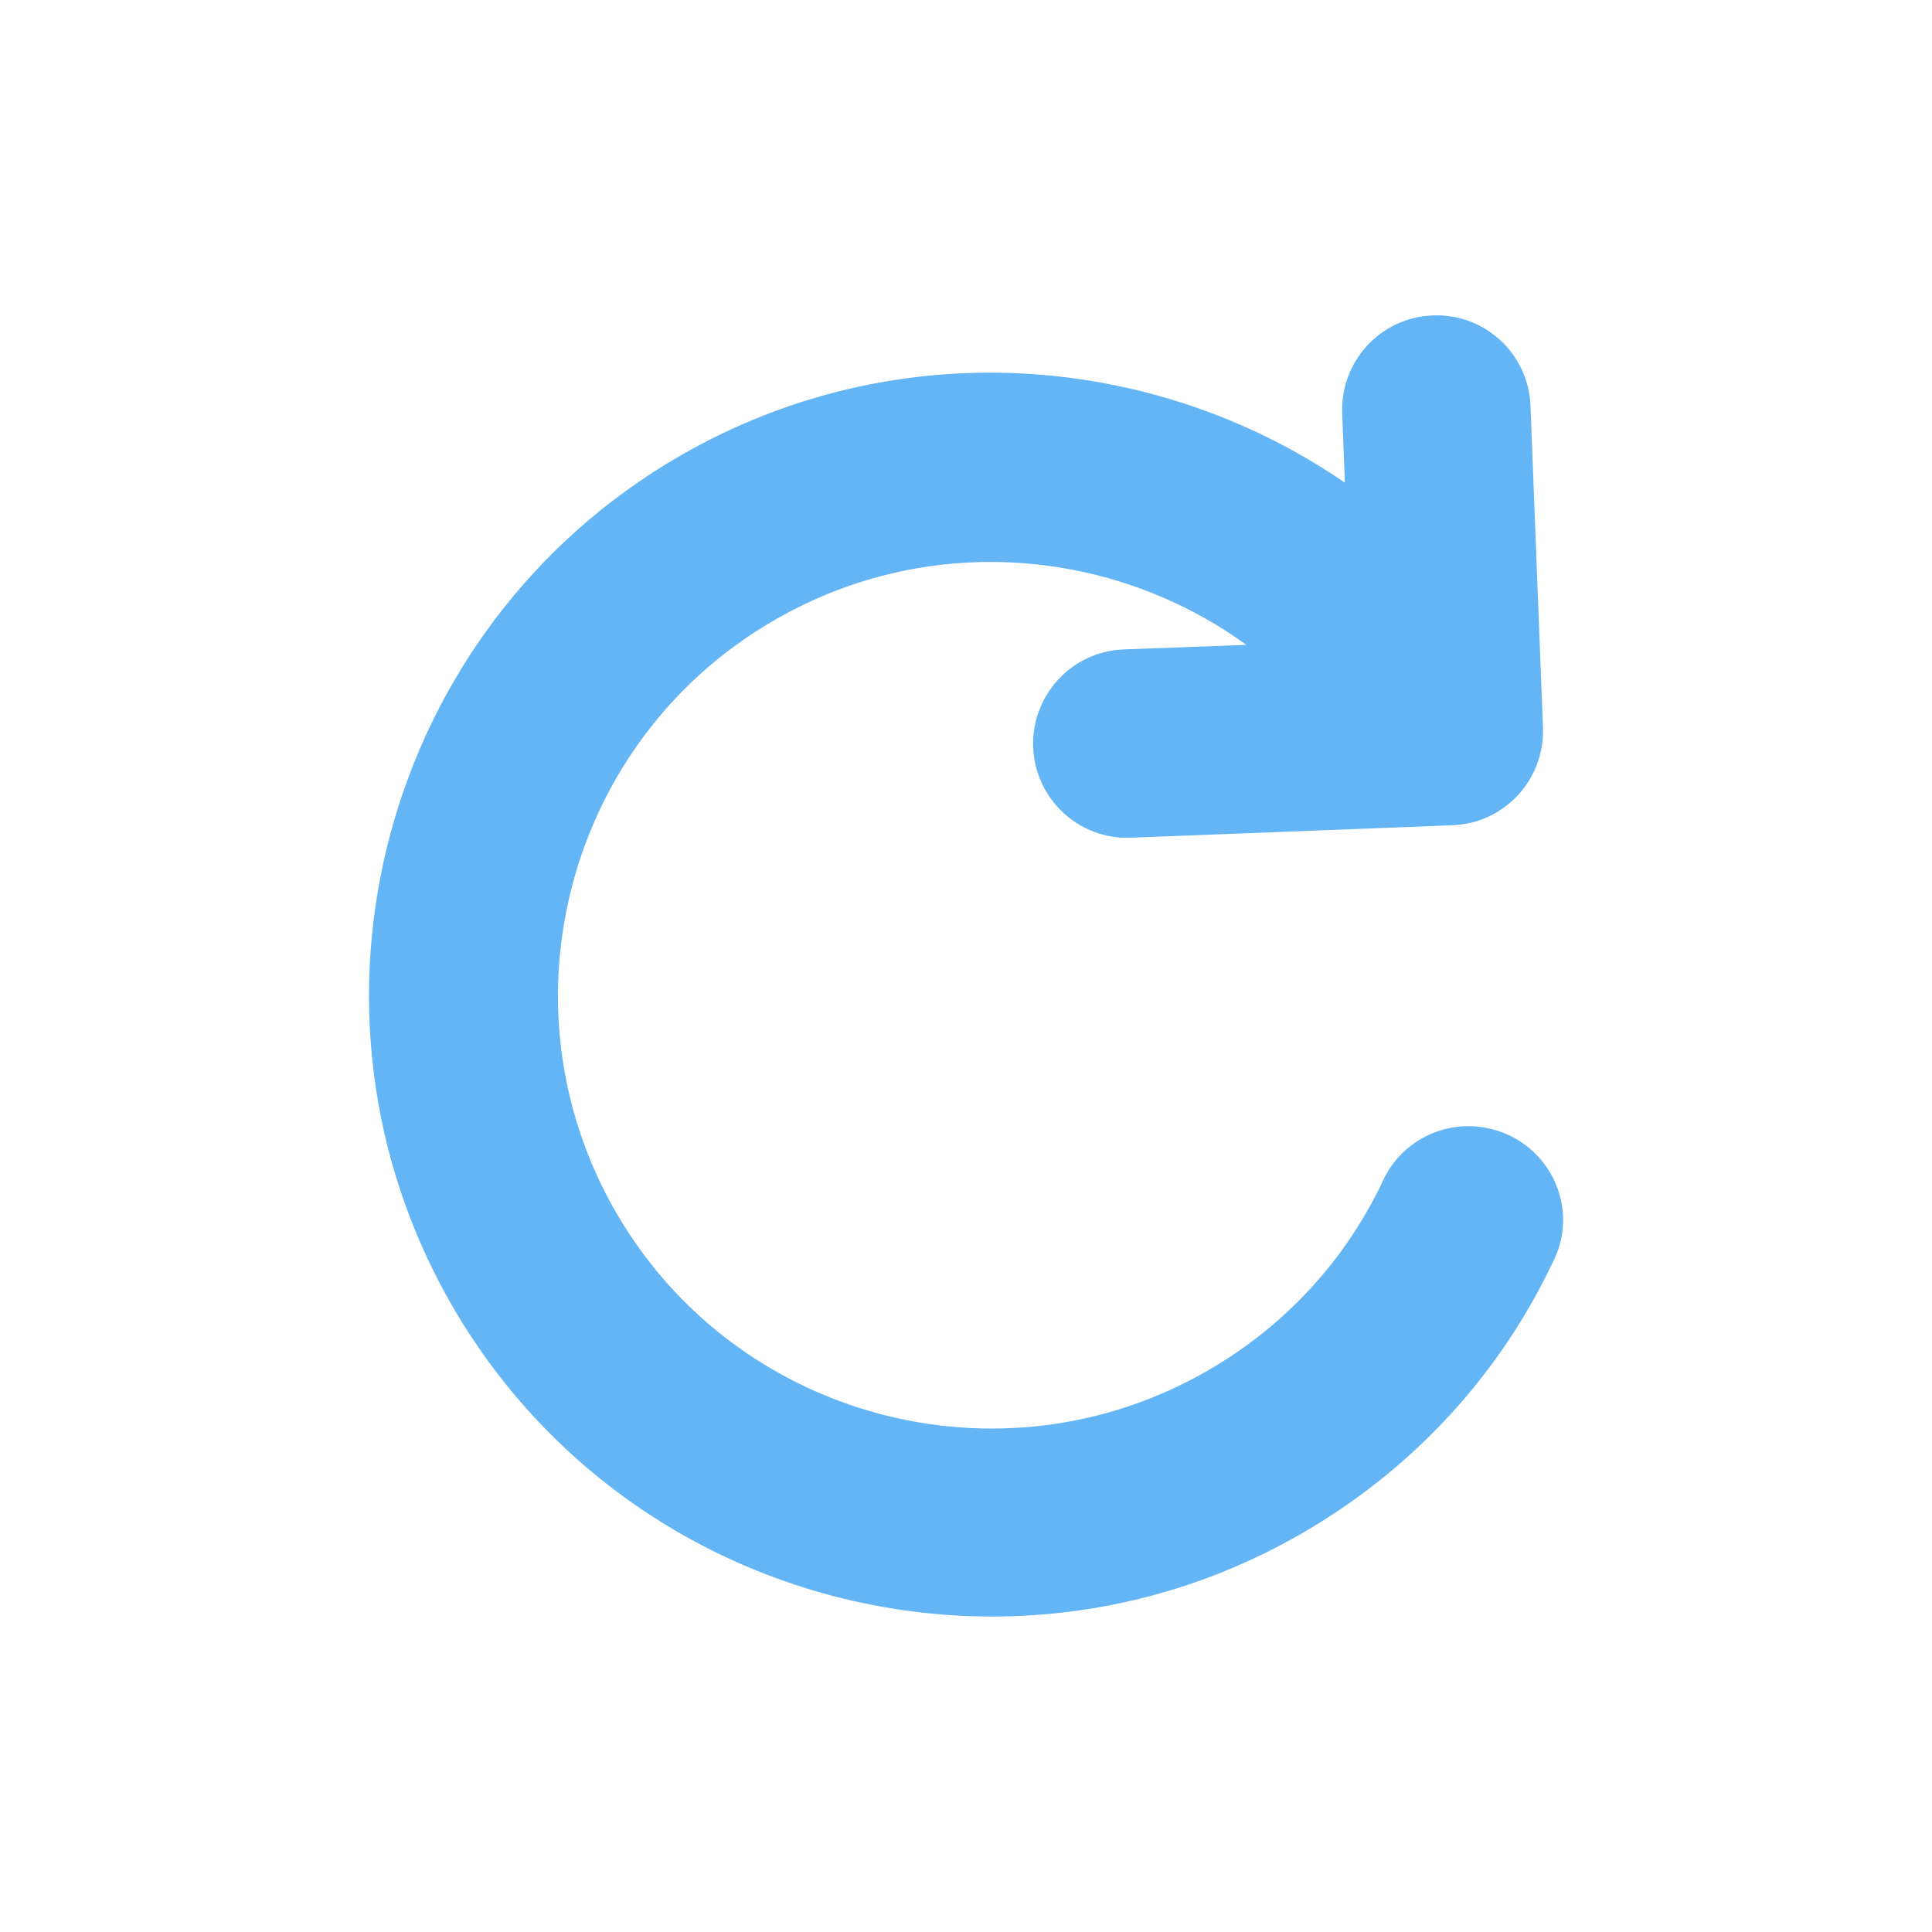
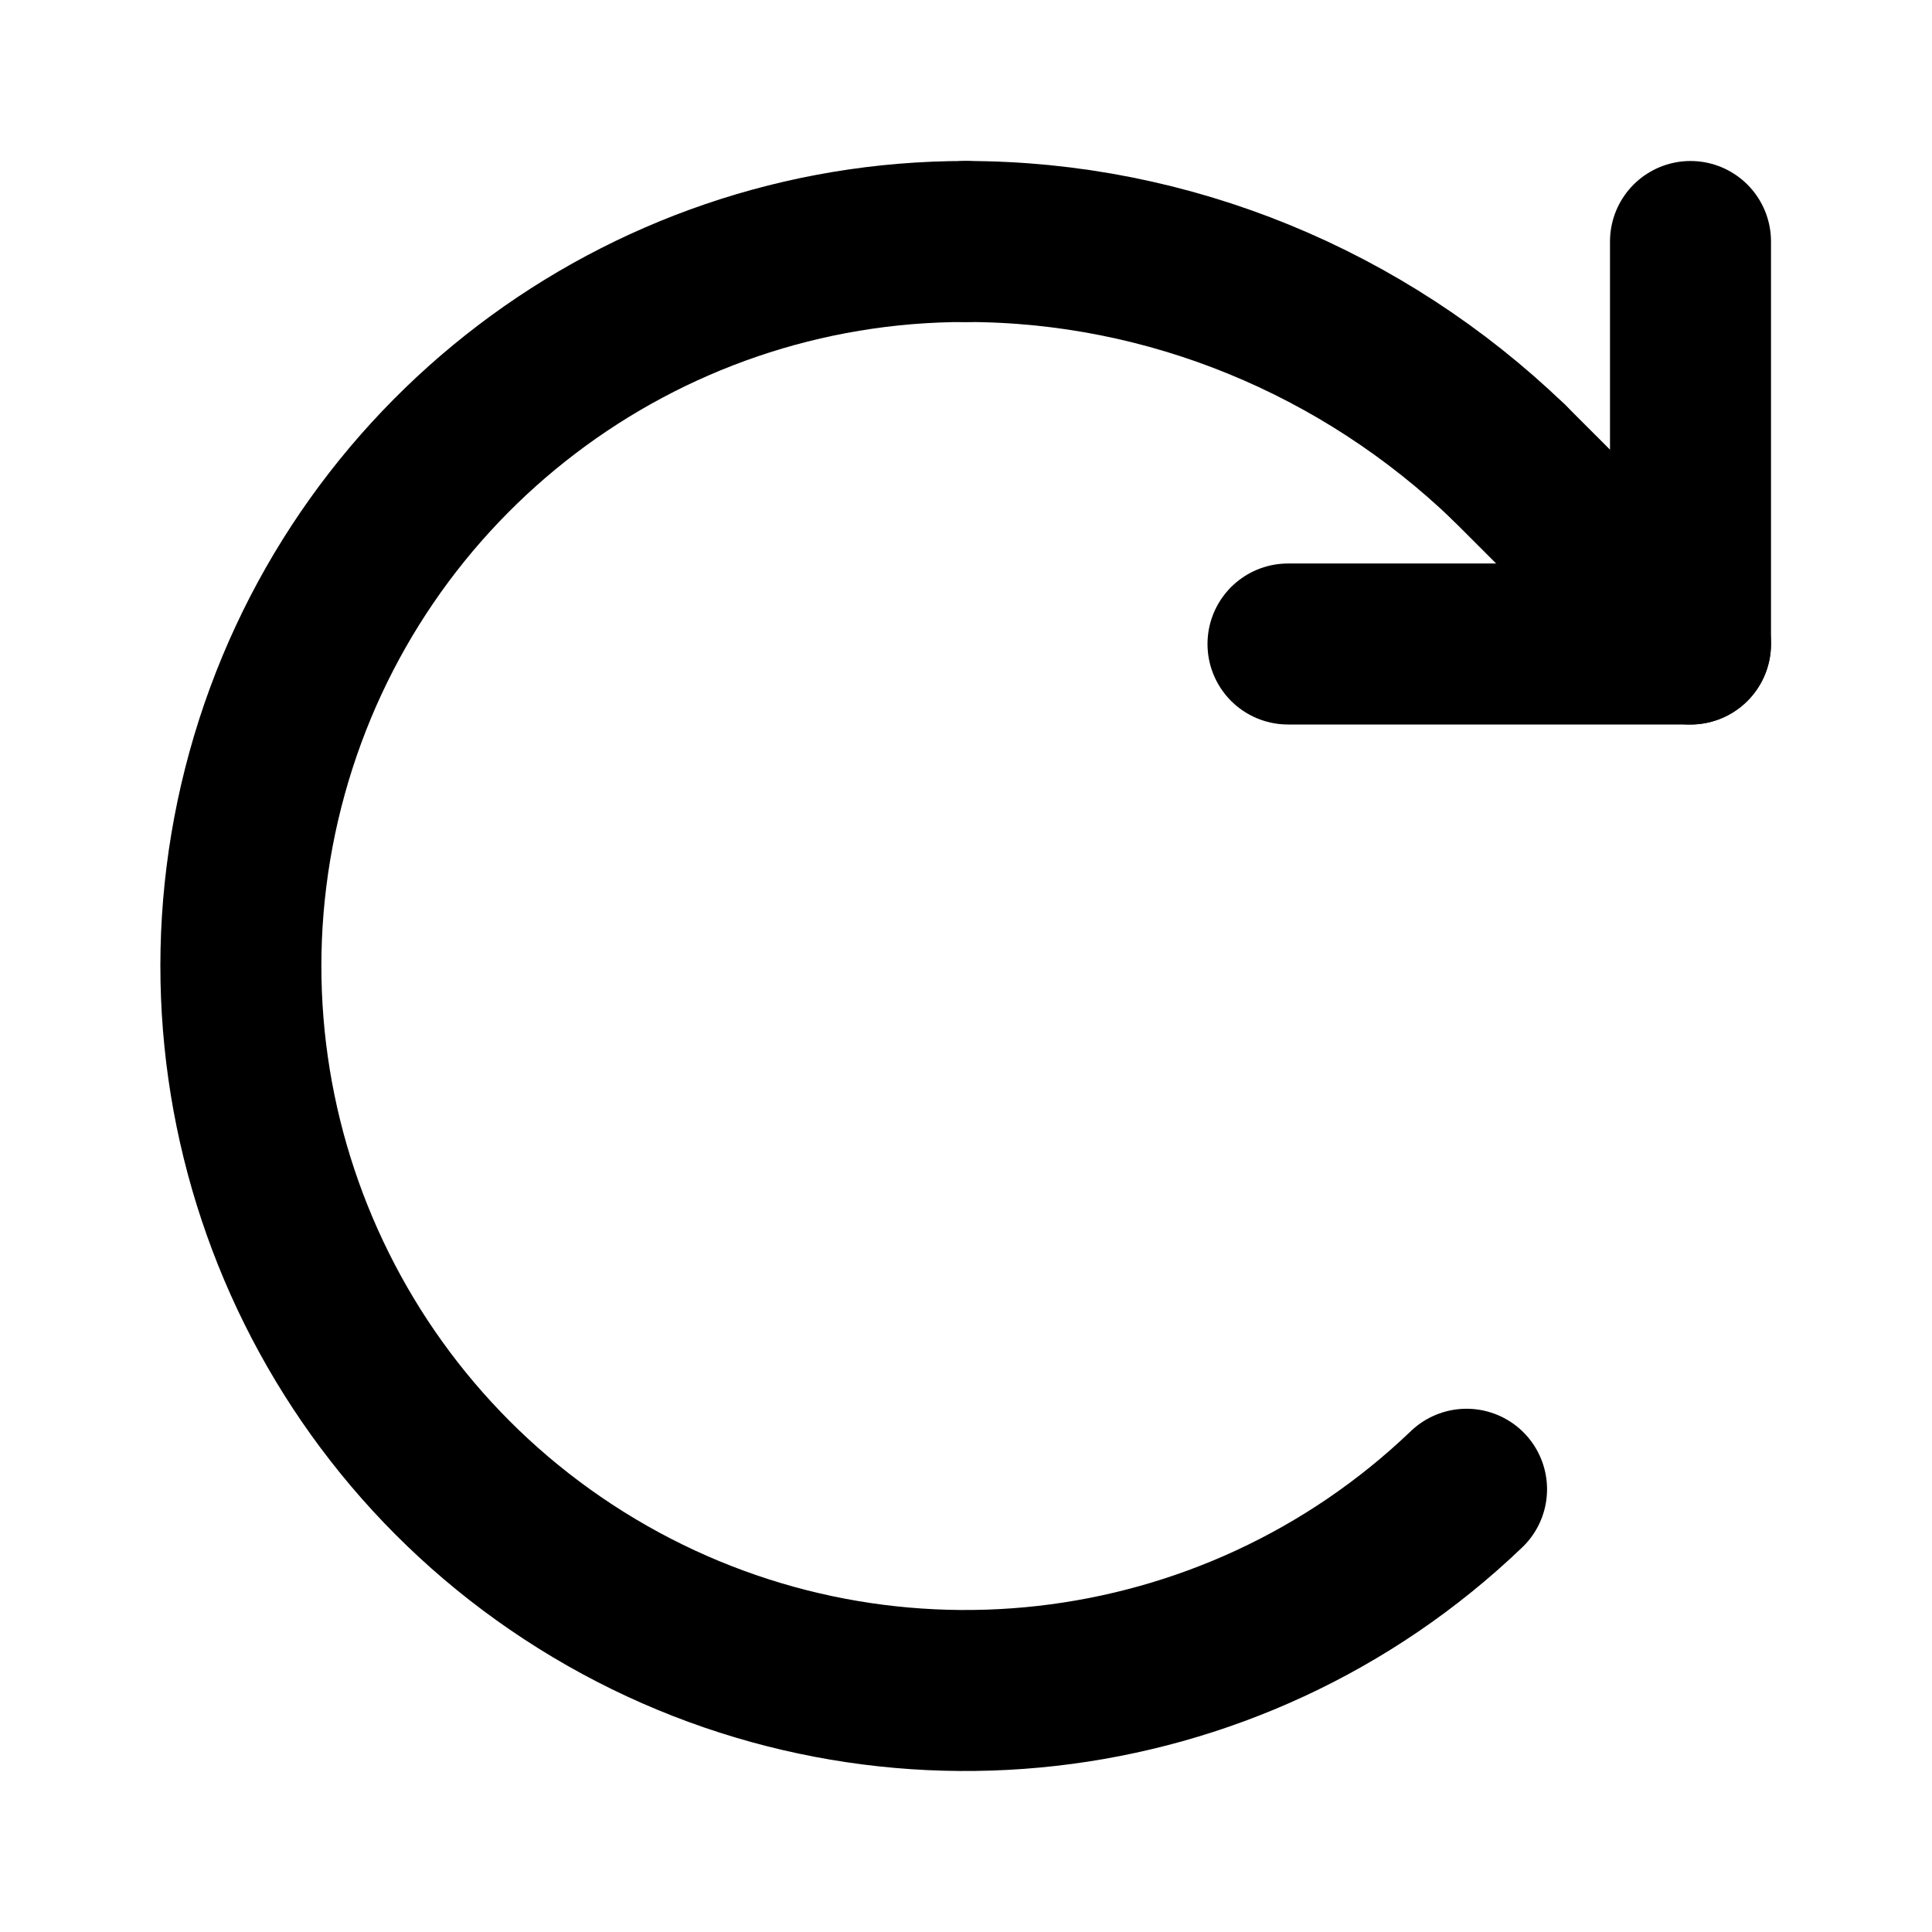
- <svg xmlns="http://www.w3.org/2000/svg" id="Layer_2_00000061453551829792109960000017900915625455858357_" enable-background="new 0 0 512 512" height="512" viewBox="0 0 512 512" width="512">
-   <g id="Icon">
-     <g id="_42">
-       <path d="m395.6 299.3c-11.6-3.1-23.9 2.5-29 13.4-9.9 21.1-25.9 38.6-46.5 50.5-54.9 31.7-125.3 12.8-156.9-42s-12.8-125.3 42.1-156.9c40.5-23.4 89.4-19.2 125 6.6l-32.5 1.2c-13.8.5-24.5 12.2-24 25.9.5 13.8 12.2 24.6 25.9 24l85.2-3.3c13.8-.5 24.5-12.1 24-25.9l-3.3-85.2c-.5-13.8-12.1-24.6-25.9-24-13.8.5-24.5 12.1-24 25.9l.7 18.4c-50.9-34.9-119.4-39.9-176.2-7.1-78.7 45.5-105.8 146.5-60.4 225.2 30.5 52.8 86 82.4 143.1 82.4 28 0 56.3-7.1 82.2-22.1 29.6-17.1 52.6-42.3 66.8-72.6 6.6-13.9-1.3-30.5-16.3-34.4z" fill="#64b5f6" />
-     </g>
-   </g>
+ <svg xmlns="http://www.w3.org/2000/svg" width="24" height="24" viewBox="0 0 24 24" fill="none" stroke="currentColor" stroke-width="2" stroke-linecap="round" stroke-linejoin="round">
+   <path d="M 12 3 C 14.52 3 16.93 4 18.74 5.74" />
+   <path d="M 18.74 5.74 L 21 8" />
+   <path d="M18.218 18.5 A9 9 0 1 1 12 3" />
+   <path d="M21 3v5h-5" />
</svg>
